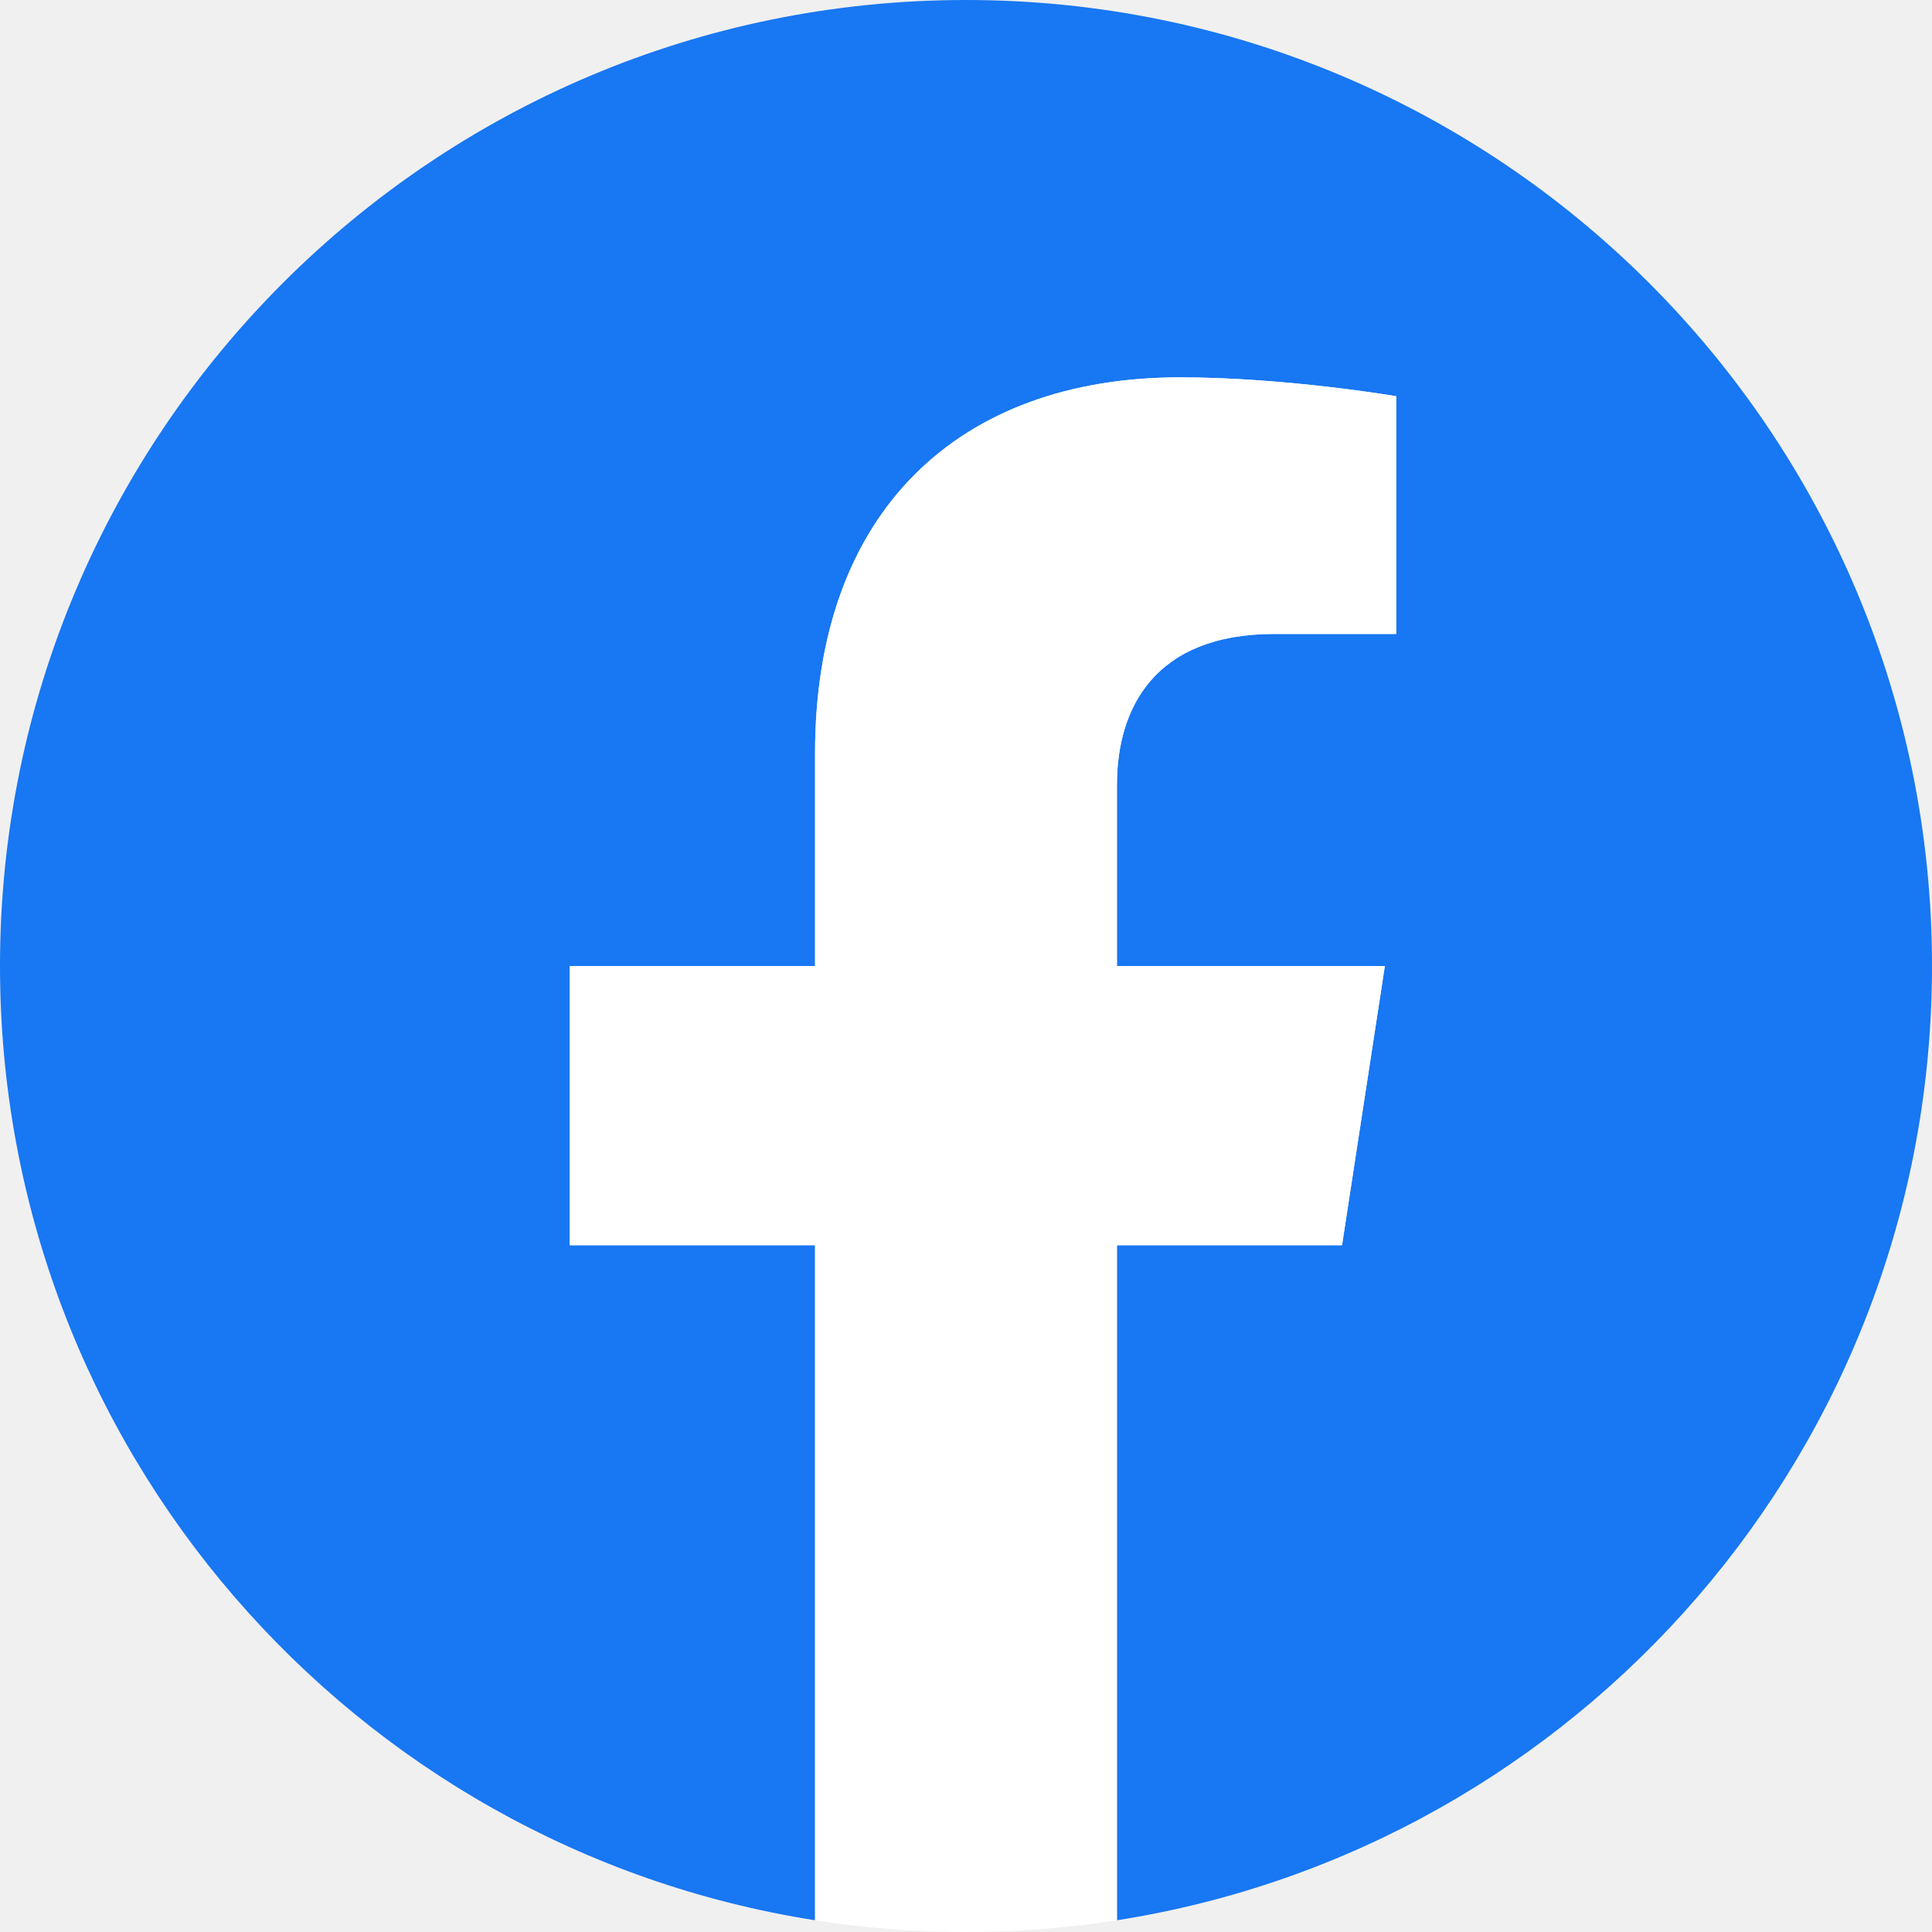
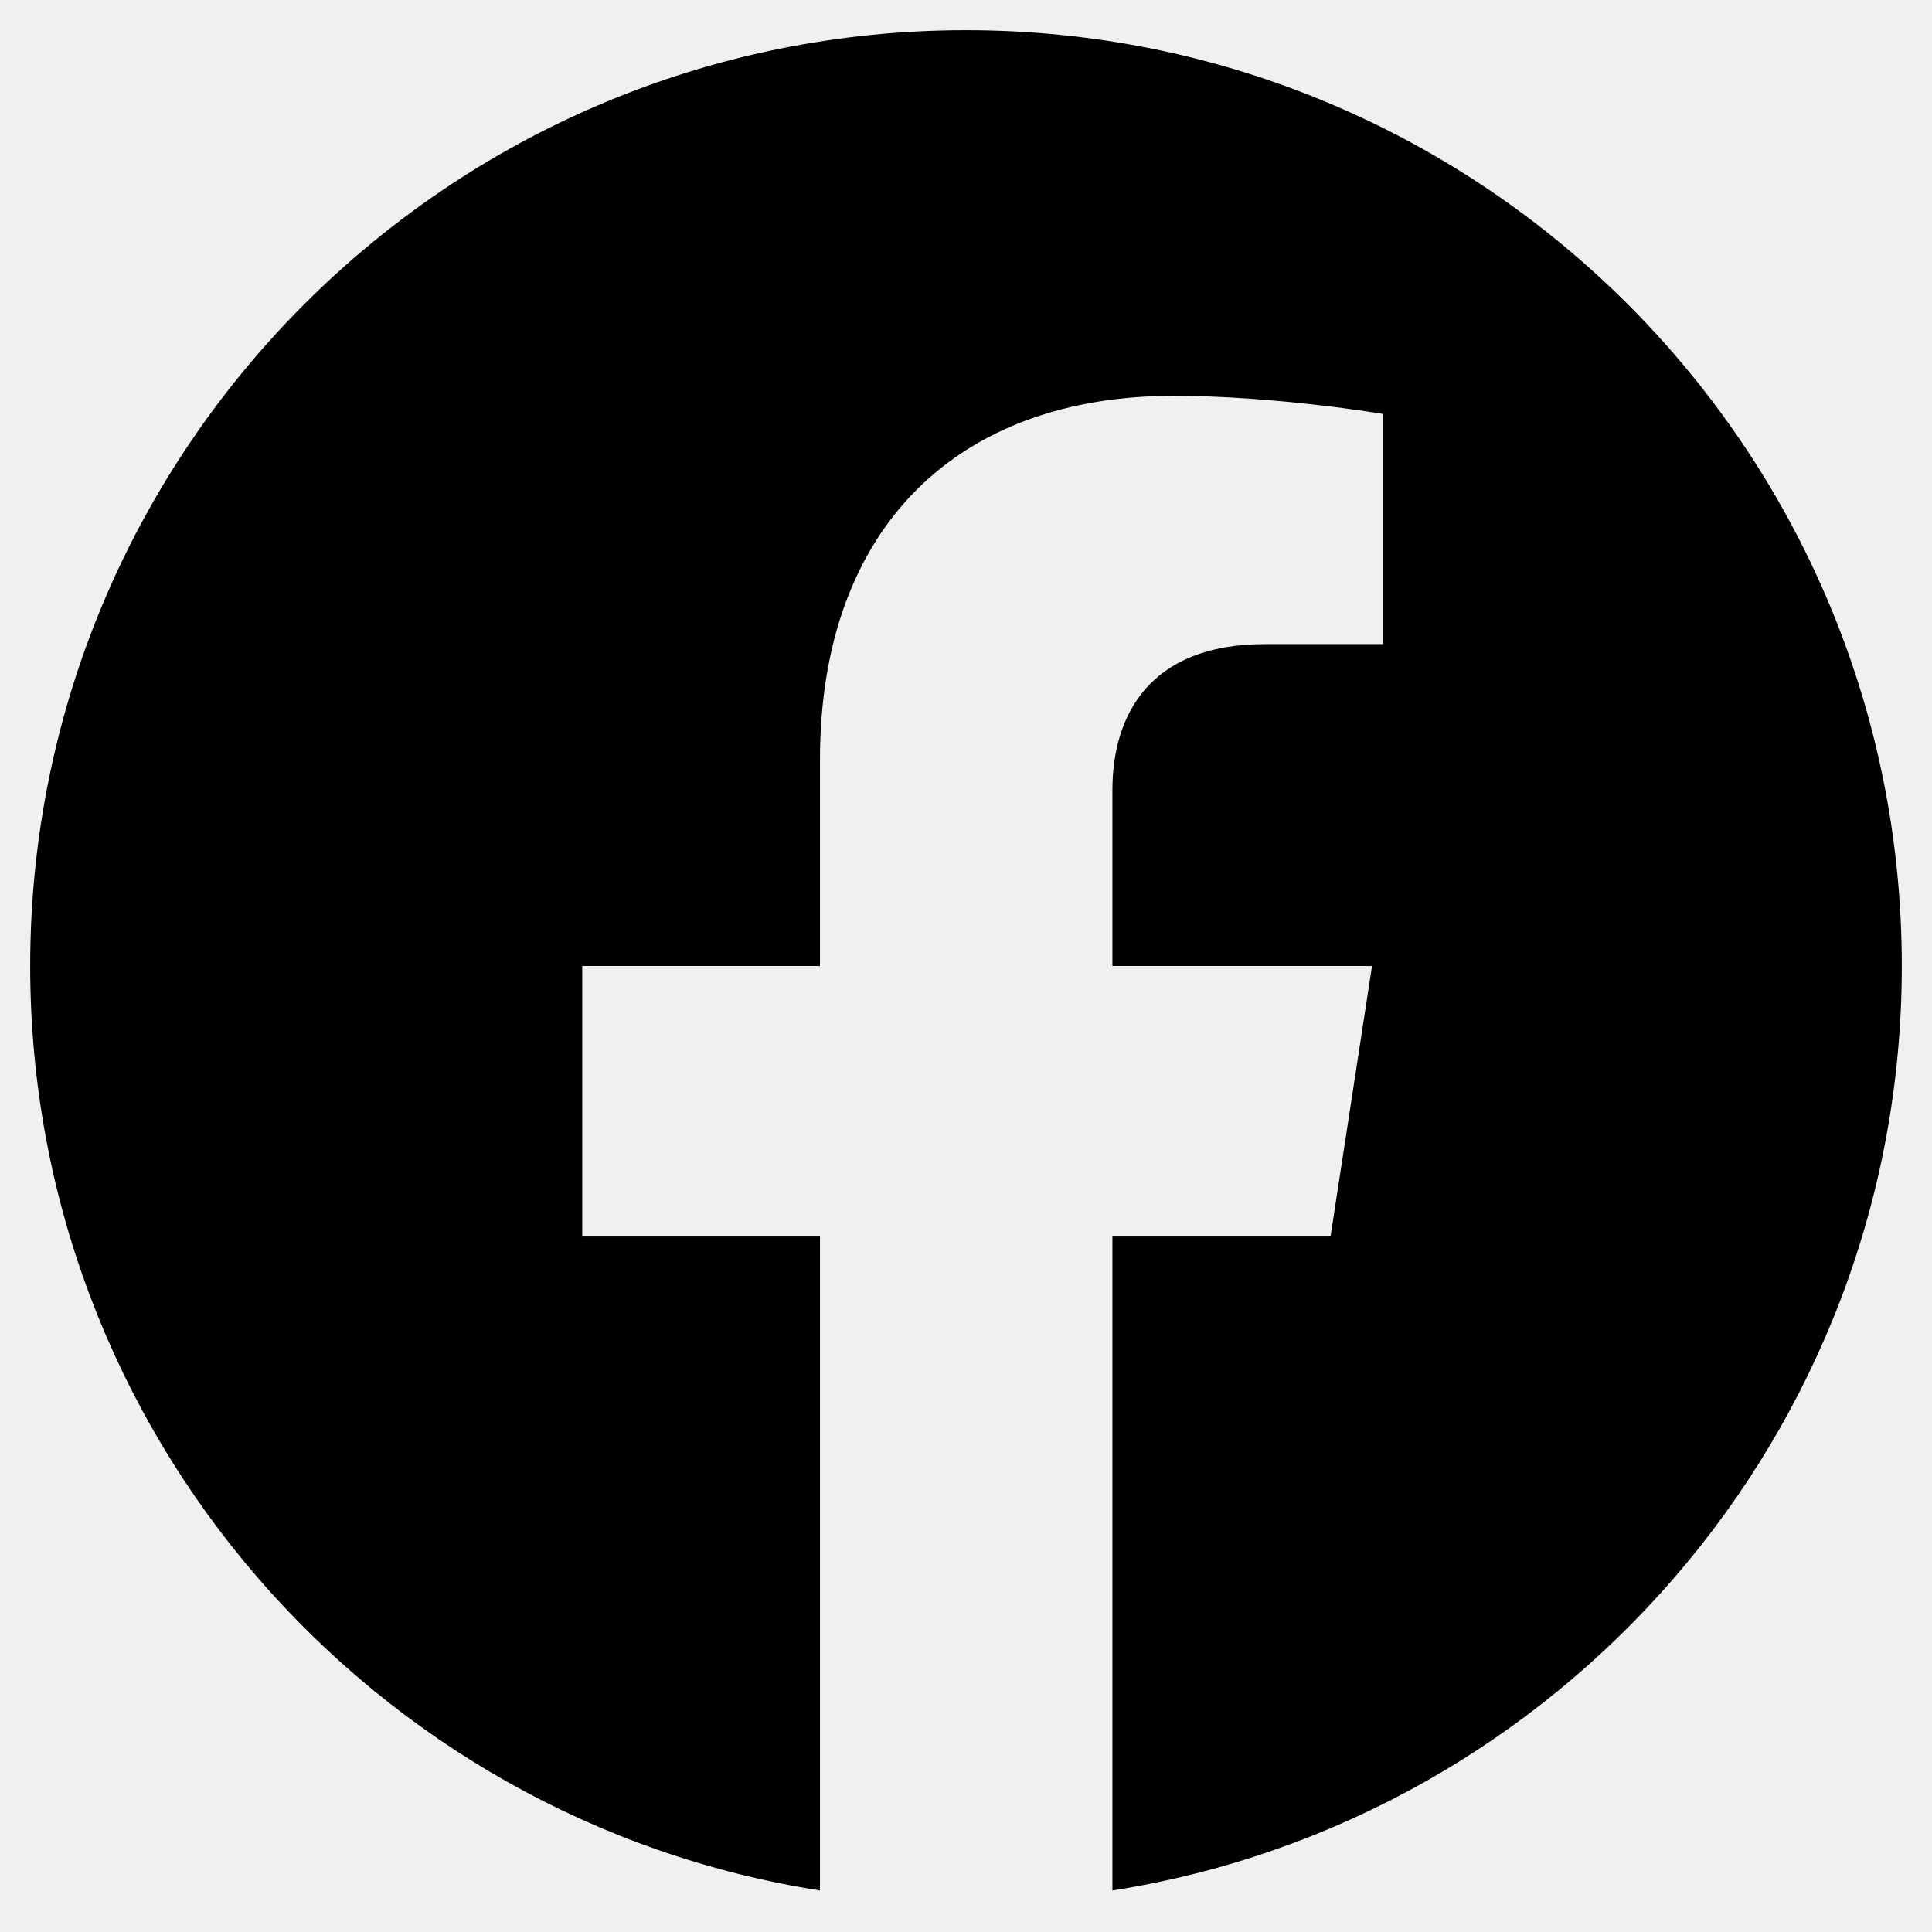
- <svg xmlns="http://www.w3.org/2000/svg" height="100%" style="fill-rule:evenodd;clip-rule:evenodd;stroke-linejoin:round;stroke-miterlimit:2;" version="1.1" viewBox="0 0 512 512" width="100%" xml:space="preserve">
-   <g>
-     <path d="M512,256c0,-141.385 -114.615,-256 -256,-256c-141.385,0 -256,114.615 -256,256c0,127.777 93.616,233.685 216,252.89l0,-178.89l-65,0l0,-74l65,0l0,-56.4c0,-64.16 38.219,-99.6 96.695,-99.6c28.009,0 57.305,5 57.305,5l0,63l-32.281,0c-31.801,0 -41.719,19.733 -41.719,39.978l0,48.022l71,0l-11.35,74l-59.65,0l0,178.89c122.385,-19.205 216,-125.113 216,-252.89Z" style="fill:#1877f2;fill-rule:nonzero;" />
-     <path d="M355.65,330l11.35,-74l-71,0l0,-48.022c0,-20.245 9.917,-39.978 41.719,-39.978l32.281,0l0,-63c0,0 -29.297,-5 -57.305,-5c-58.476,0 -96.695,35.44 -96.695,99.6l0,56.4l-65,0l0,74l65,0l0,178.89c13.033,2.045 26.392,3.11 40,3.11c13.608,0 26.966,-1.065 40,-3.11l0,-178.89l59.65,0Z" style="fill:#fff;fill-rule:nonzero;" />
-   </g>
+ <svg xmlns="http://www.w3.org/2000/svg" viewBox="0 0 512 512">
+   <path d="M504 256C504 119 393 8 256 8S8 119 8 256c0 123.8 90.7 226.4 209.3 245V327.7h-63V256h63v-54.6c0-62.2 37-96.5 93.7-96.5 27.1 0 55.5 4.8 55.5 4.8v61h-31.3c-30.8 0-40.4 19.1-40.4 38.7V256h68.8l-11 71.7h-57.8V501C413.3 482.4 504 379.8 504 256z" />
</svg>
